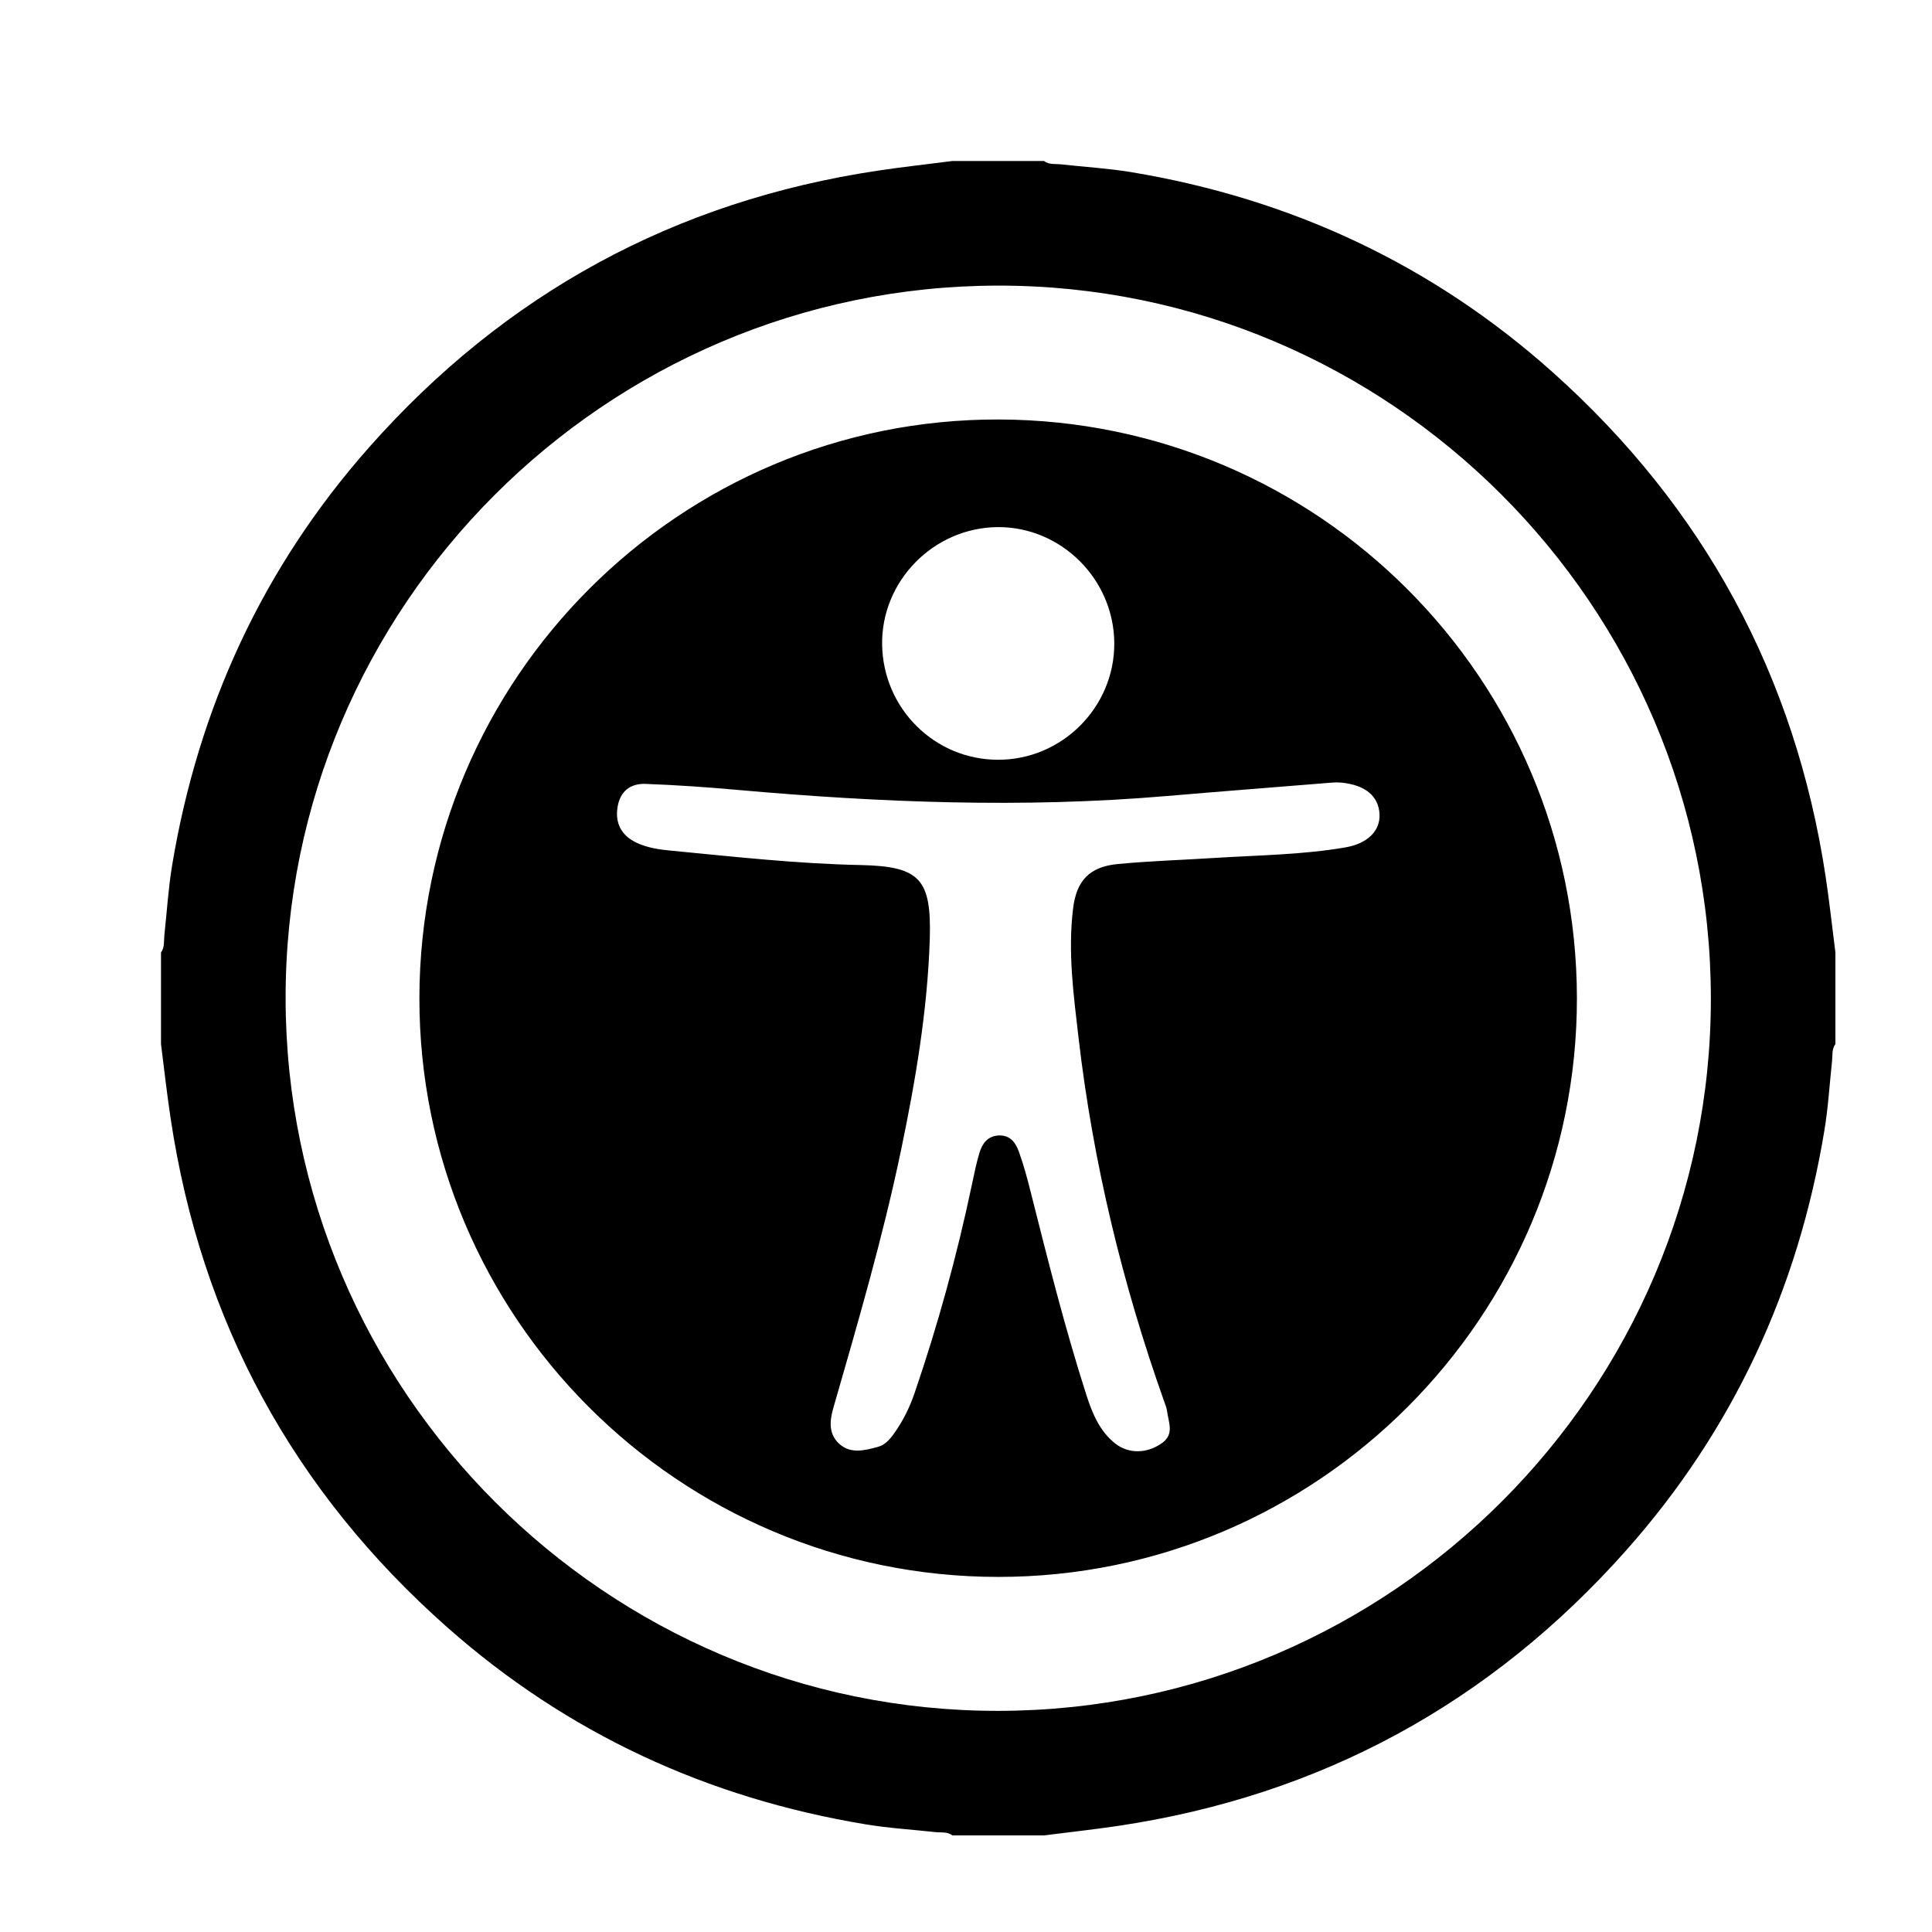
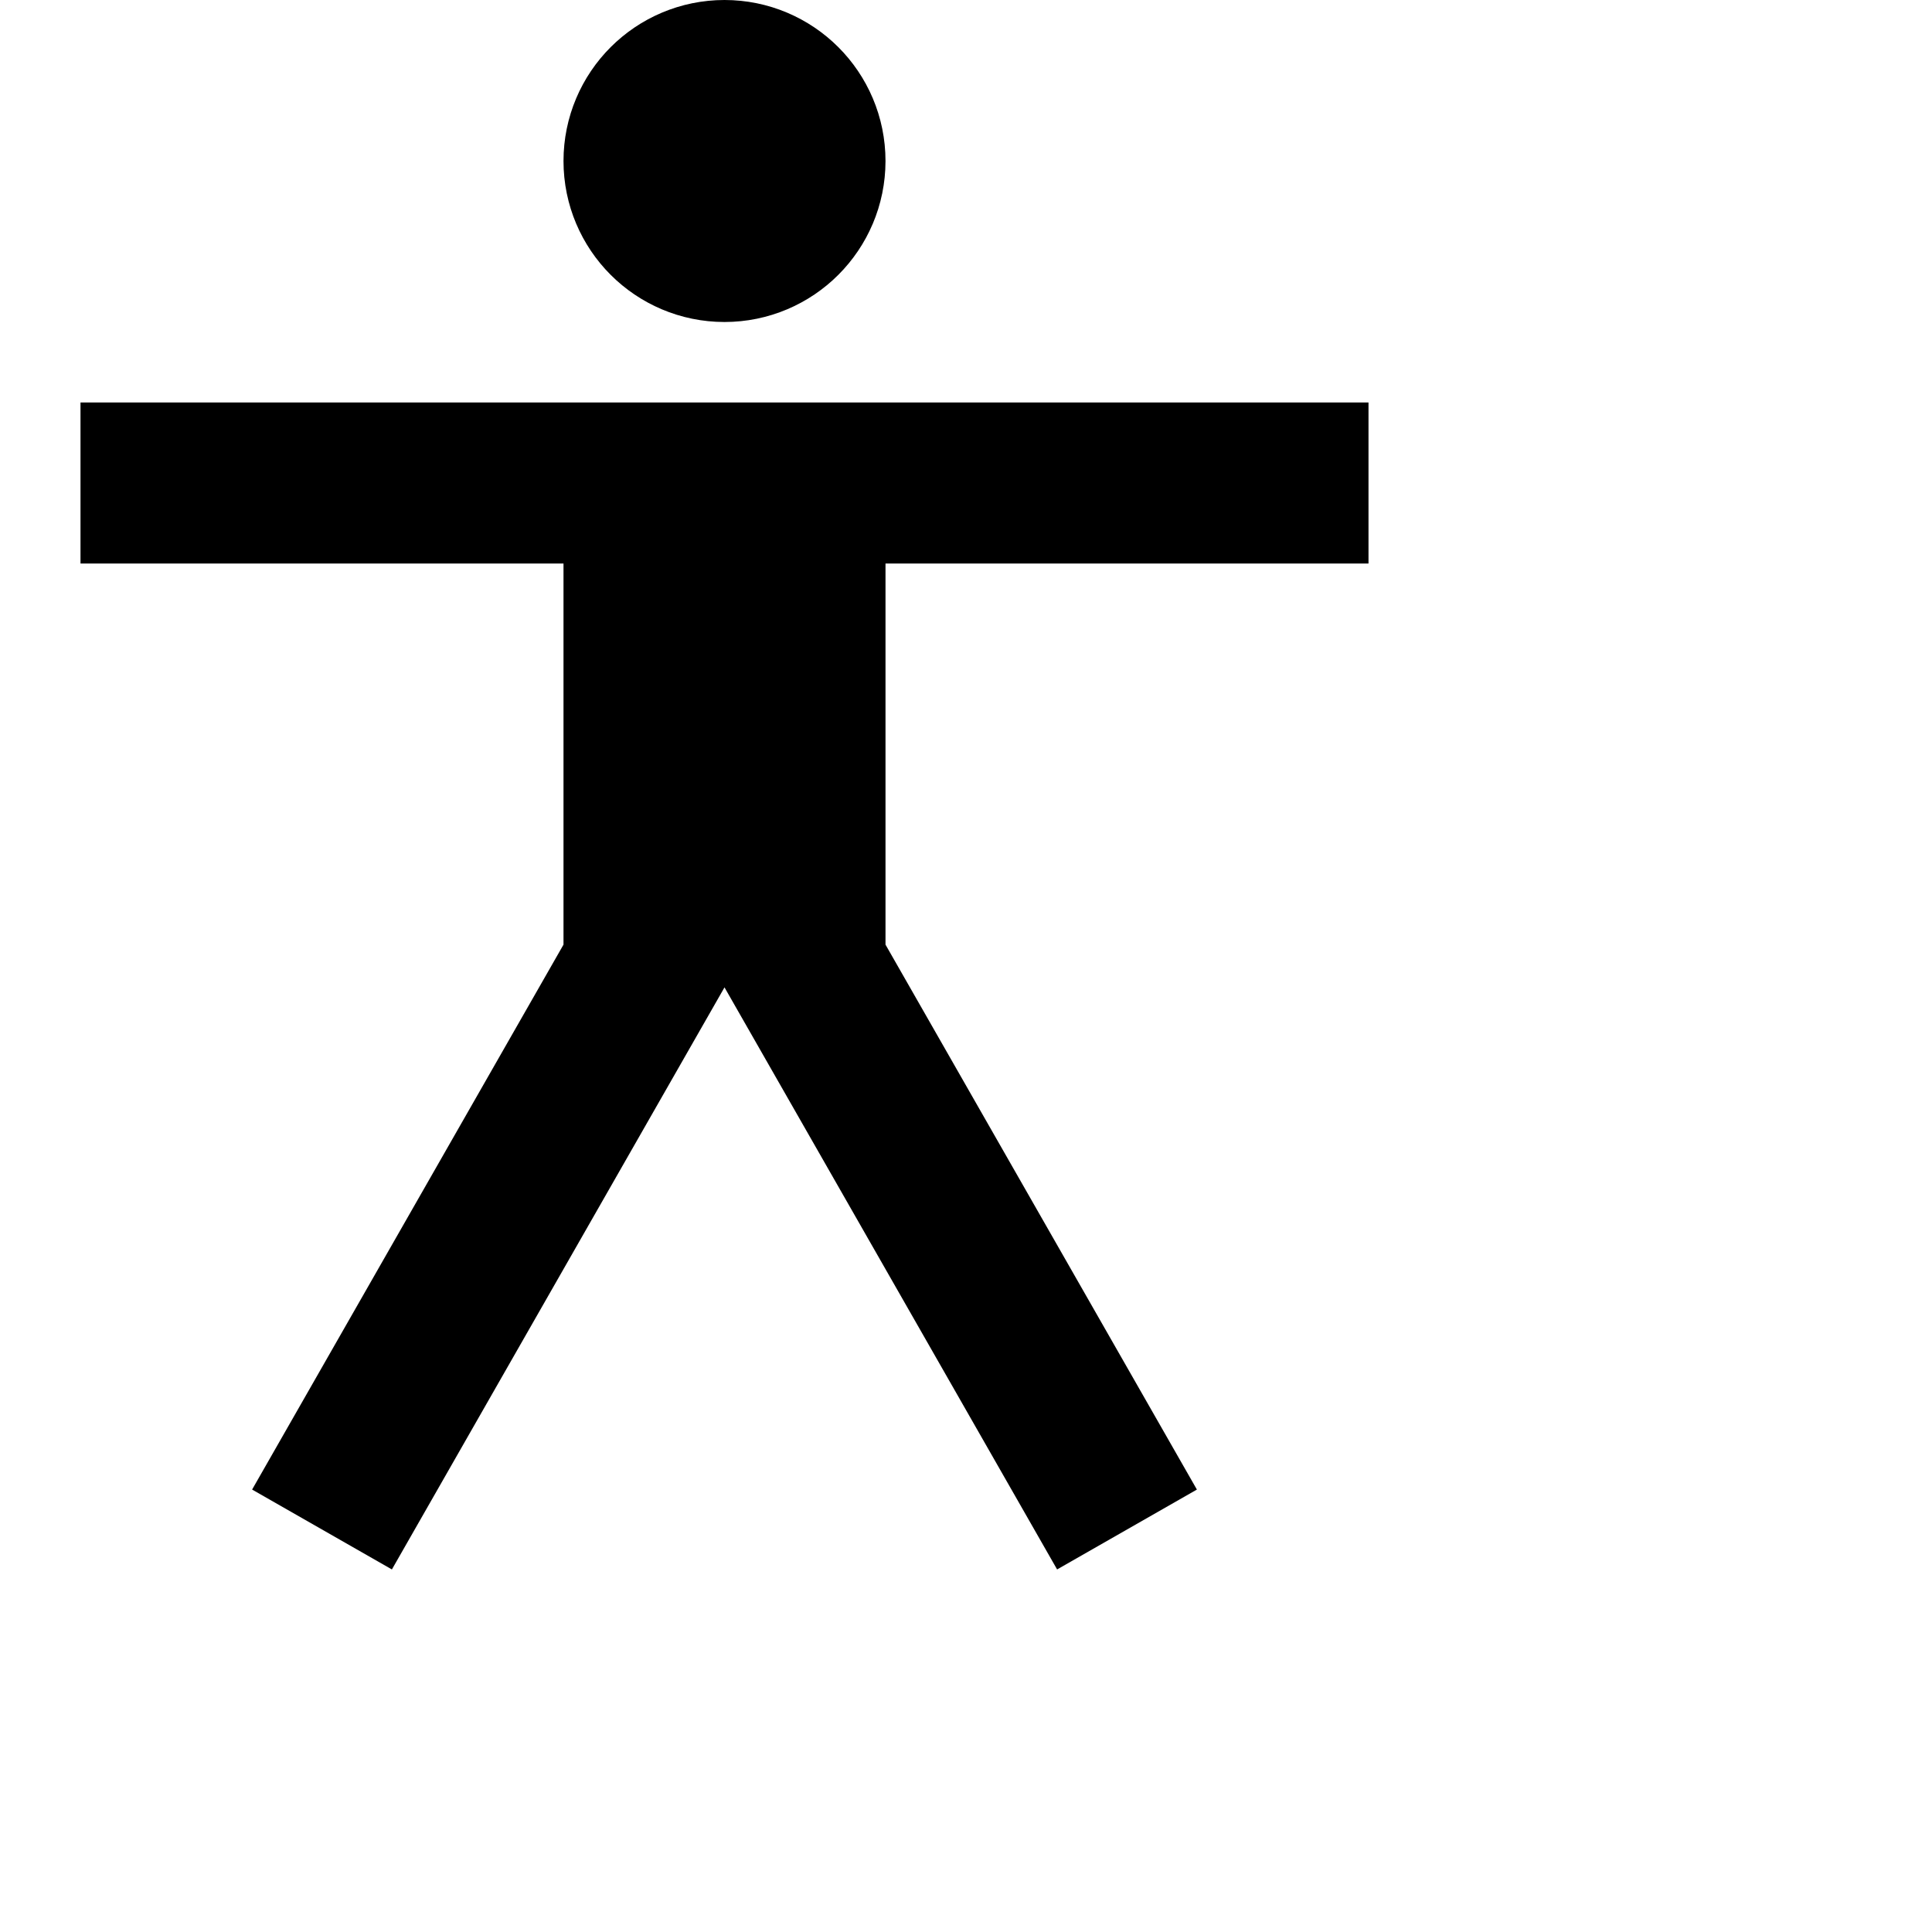
<svg xmlns="http://www.w3.org/2000/svg" width="24" height="24" viewBox="0 0 24 24">
-   <path fill="#000000" fill-rule="evenodd" d="M12.395,3.548 C7.517,3.555 3.541,7.536 3.548,12.406 C3.555,17.283 7.536,21.26 12.405,21.253 C17.283,21.246 21.259,17.265 21.253,12.395 C21.246,7.518 17.265,3.541 12.395,3.548 M11.831,2 L12.969,2 C13.034,2.049 13.111,2.034 13.184,2.042 C13.473,2.074 13.764,2.091 14.05,2.138 C16.032,2.467 17.789,3.284 19.288,4.624 C21.166,6.304 22.302,8.395 22.679,10.891 C22.726,11.204 22.76,11.518 22.8,11.832 L22.8,12.969 C22.753,13.034 22.766,13.112 22.758,13.185 C22.727,13.473 22.71,13.764 22.662,14.05 C22.336,16.018 21.528,17.764 20.203,19.257 C18.514,21.159 16.408,22.306 13.889,22.682 C13.583,22.727 13.276,22.761 12.969,22.8 L11.831,22.8 C11.767,22.751 11.689,22.767 11.616,22.759 C11.328,22.727 11.037,22.71 10.75,22.662 C8.79,22.337 7.049,21.535 5.558,20.217 C3.647,18.527 2.496,16.416 2.119,13.889 C2.073,13.584 2.039,13.276 2,12.969 L2,11.832 C2.048,11.766 2.034,11.689 2.042,11.616 C2.073,11.328 2.091,11.036 2.138,10.75 C2.464,8.79 3.266,7.049 4.584,5.558 C6.274,3.647 8.385,2.496 10.911,2.119 C11.217,2.073 11.525,2.04 11.831,2 M13.842,7.992 C13.839,7.196 13.182,6.542 12.392,6.548 C11.598,6.555 10.947,7.217 10.958,8.007 C10.97,8.801 11.609,9.437 12.397,9.438 C13.192,9.44 13.845,8.786 13.842,7.992 M11.55,11.669 C11.521,12.558 11.372,13.43 11.191,14.298 C10.965,15.378 10.656,16.435 10.351,17.493 C10.304,17.656 10.292,17.824 10.435,17.944 C10.575,18.062 10.743,18.017 10.901,17.975 C10.991,17.952 11.05,17.885 11.102,17.813 C11.214,17.658 11.298,17.489 11.36,17.309 C11.649,16.464 11.886,15.605 12.07,14.731 C12.1,14.592 12.127,14.452 12.168,14.317 C12.204,14.203 12.271,14.11 12.409,14.105 C12.551,14.1 12.618,14.197 12.657,14.307 C12.714,14.466 12.759,14.629 12.8,14.793 C13.015,15.645 13.228,16.497 13.497,17.334 C13.571,17.561 13.661,17.781 13.857,17.934 C14.022,18.063 14.255,18.06 14.443,17.92 C14.589,17.811 14.514,17.662 14.497,17.526 C14.492,17.487 14.475,17.448 14.462,17.41 C13.942,15.946 13.579,14.443 13.399,12.9 C13.337,12.363 13.263,11.824 13.331,11.281 C13.373,10.939 13.536,10.768 13.879,10.734 C14.289,10.694 14.702,10.683 15.114,10.656 C15.647,10.623 16.183,10.618 16.711,10.527 C16.992,10.479 17.146,10.319 17.137,10.116 C17.127,9.893 16.965,9.755 16.674,9.723 C16.627,9.718 16.579,9.719 16.532,9.723 C15.85,9.778 15.169,9.831 14.488,9.889 C12.708,10.041 10.932,9.97 9.156,9.812 C8.779,9.778 8.401,9.752 8.023,9.738 C7.834,9.73 7.703,9.825 7.671,10.029 C7.64,10.229 7.72,10.381 7.912,10.471 C8.043,10.531 8.185,10.553 8.326,10.566 C9.114,10.642 9.9,10.73 10.693,10.746 C11.432,10.762 11.572,10.922 11.55,11.669 M12.399,19.589 C8.429,19.587 5.204,16.359 5.21,12.394 C5.217,8.423 8.447,5.199 12.41,5.211 C16.376,5.222 19.583,8.431 19.589,12.395 C19.594,16.361 16.366,19.591 12.399,19.589" />
+   <path fill="none" stroke="#000000" stroke-width="2" d="M4,8 L11,8 L11,14 L7,21 M20,8 L13,8 L13,14 L17,21 M12,5 C12.552,5 13,4.552 13,4 C13,3.448 12.552,3 12,3 C11.448,3 11,3.448 11,4 C11,4.552 11.448,5 12,5 Z M11,8 L13,8 L13,13 L11,13 L11,8 Z" transform="translate(-3 -2)" />
</svg>
